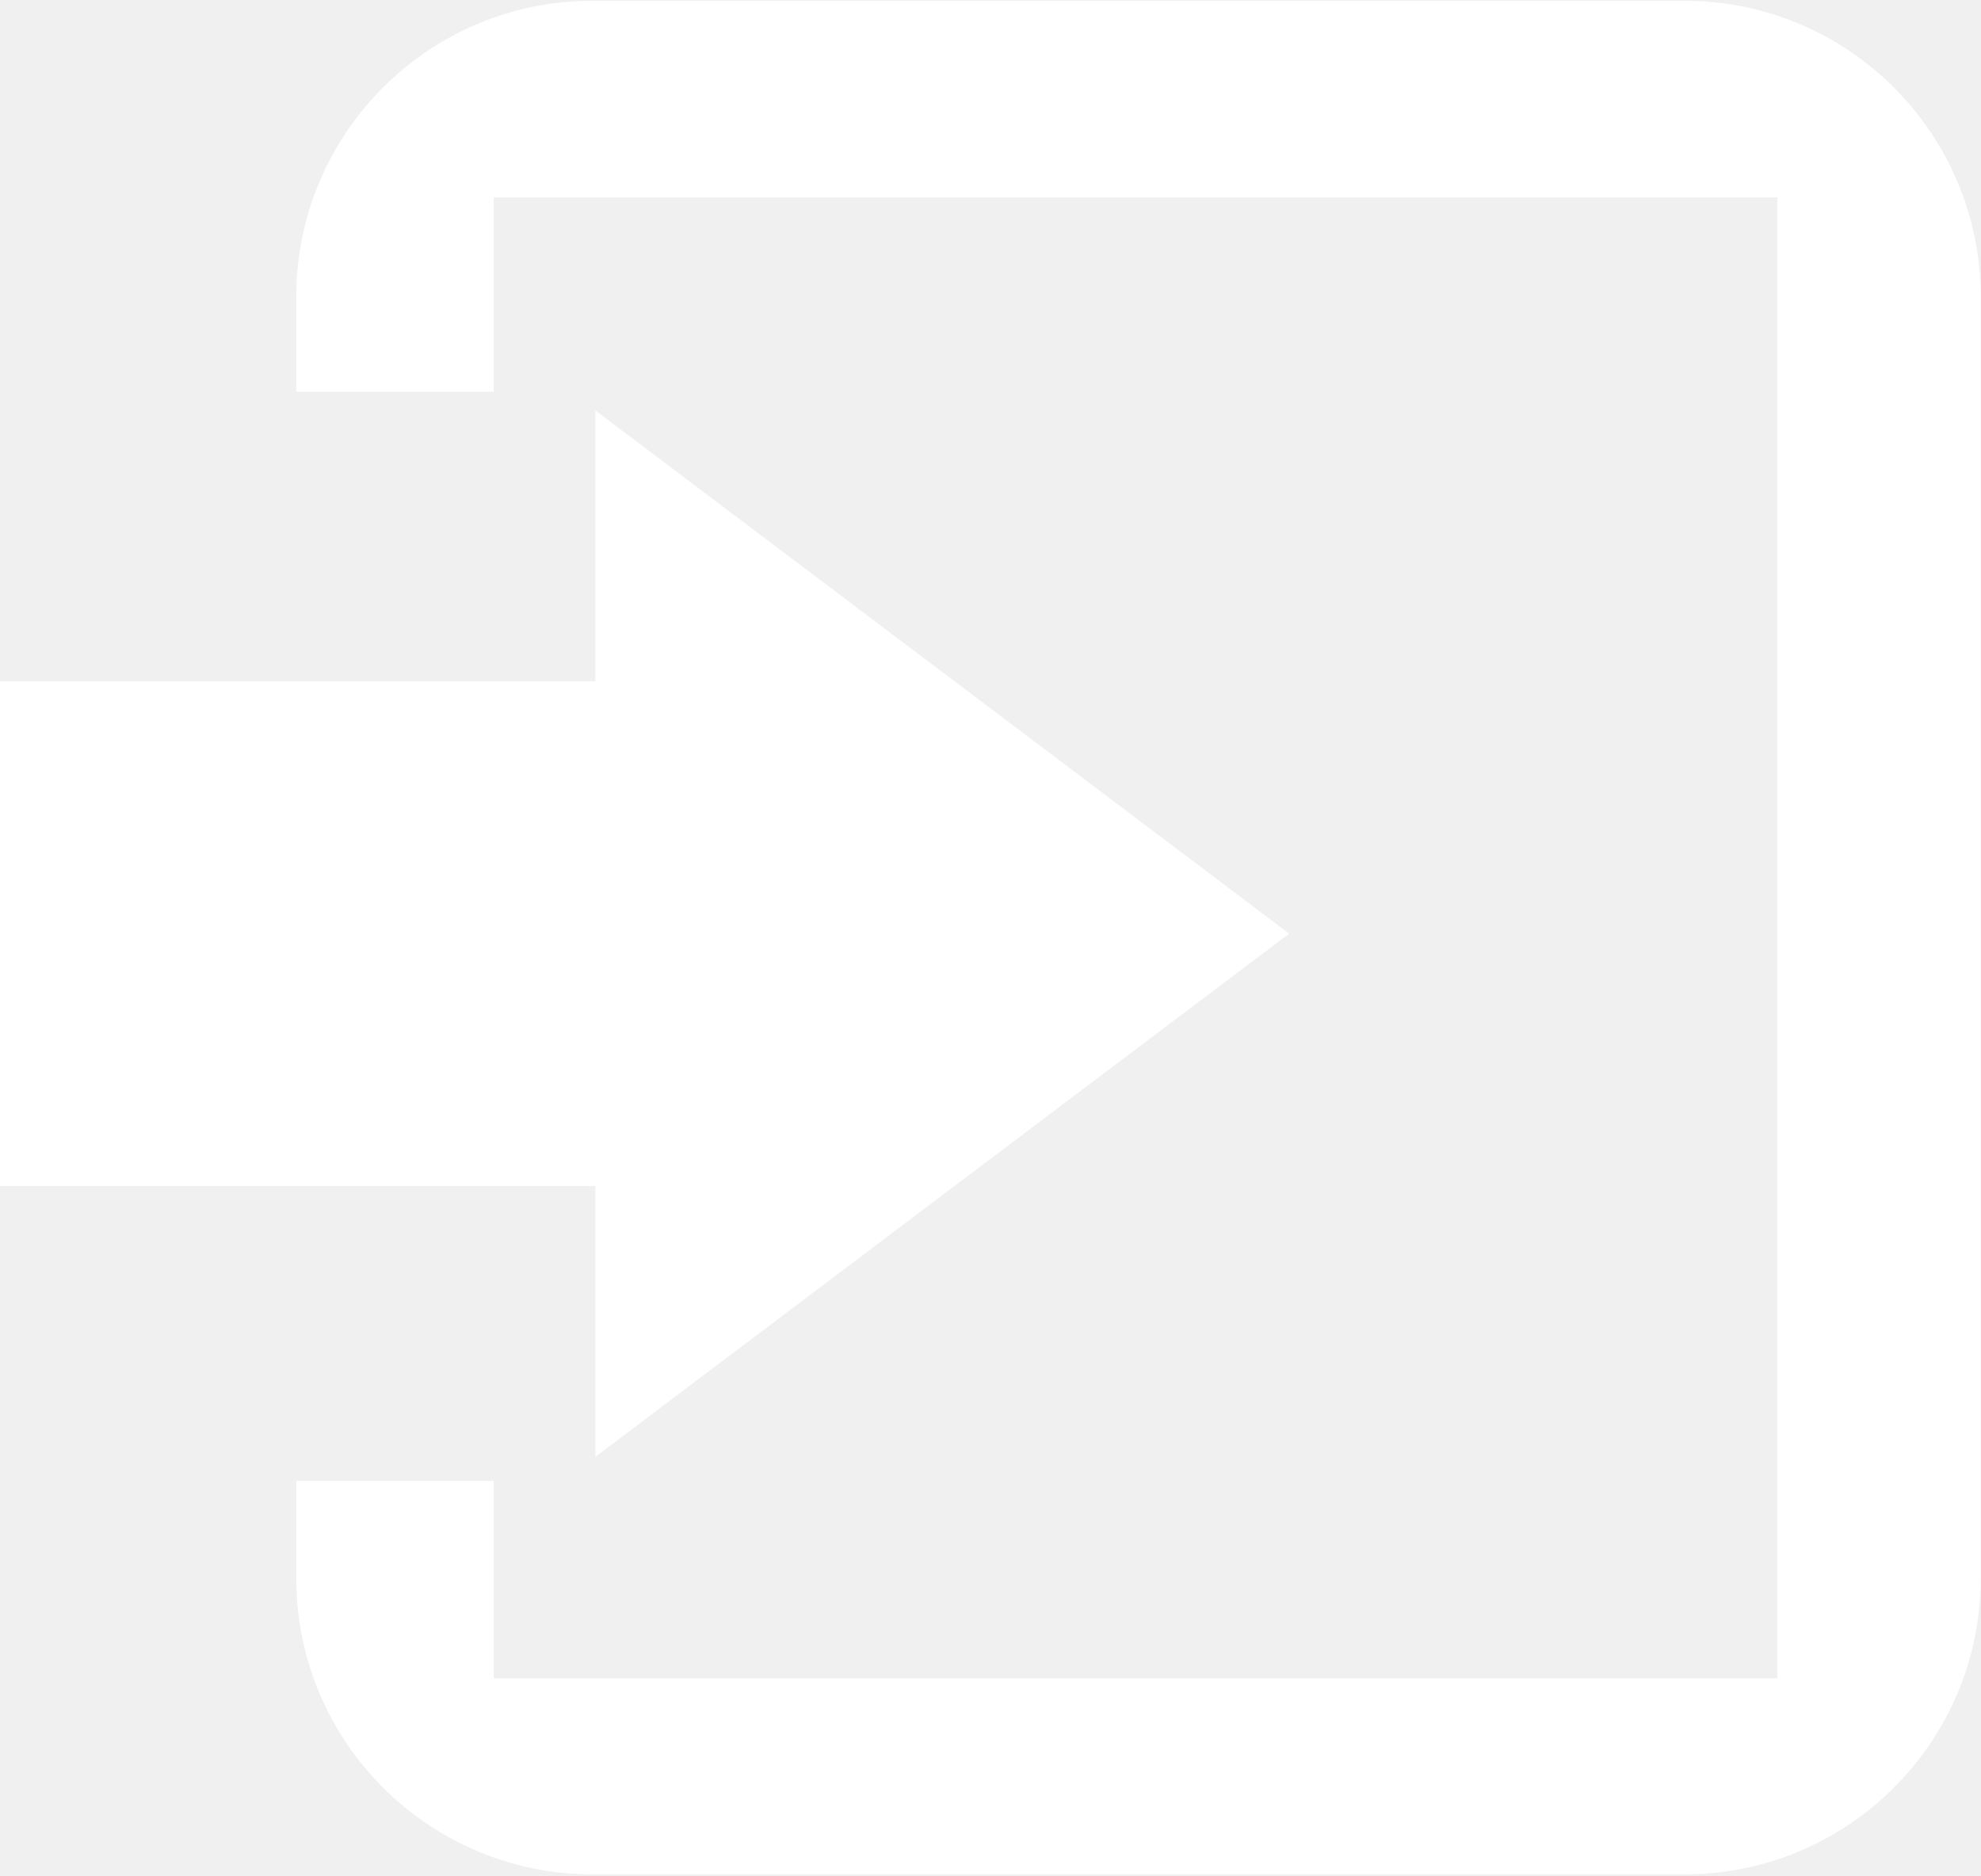
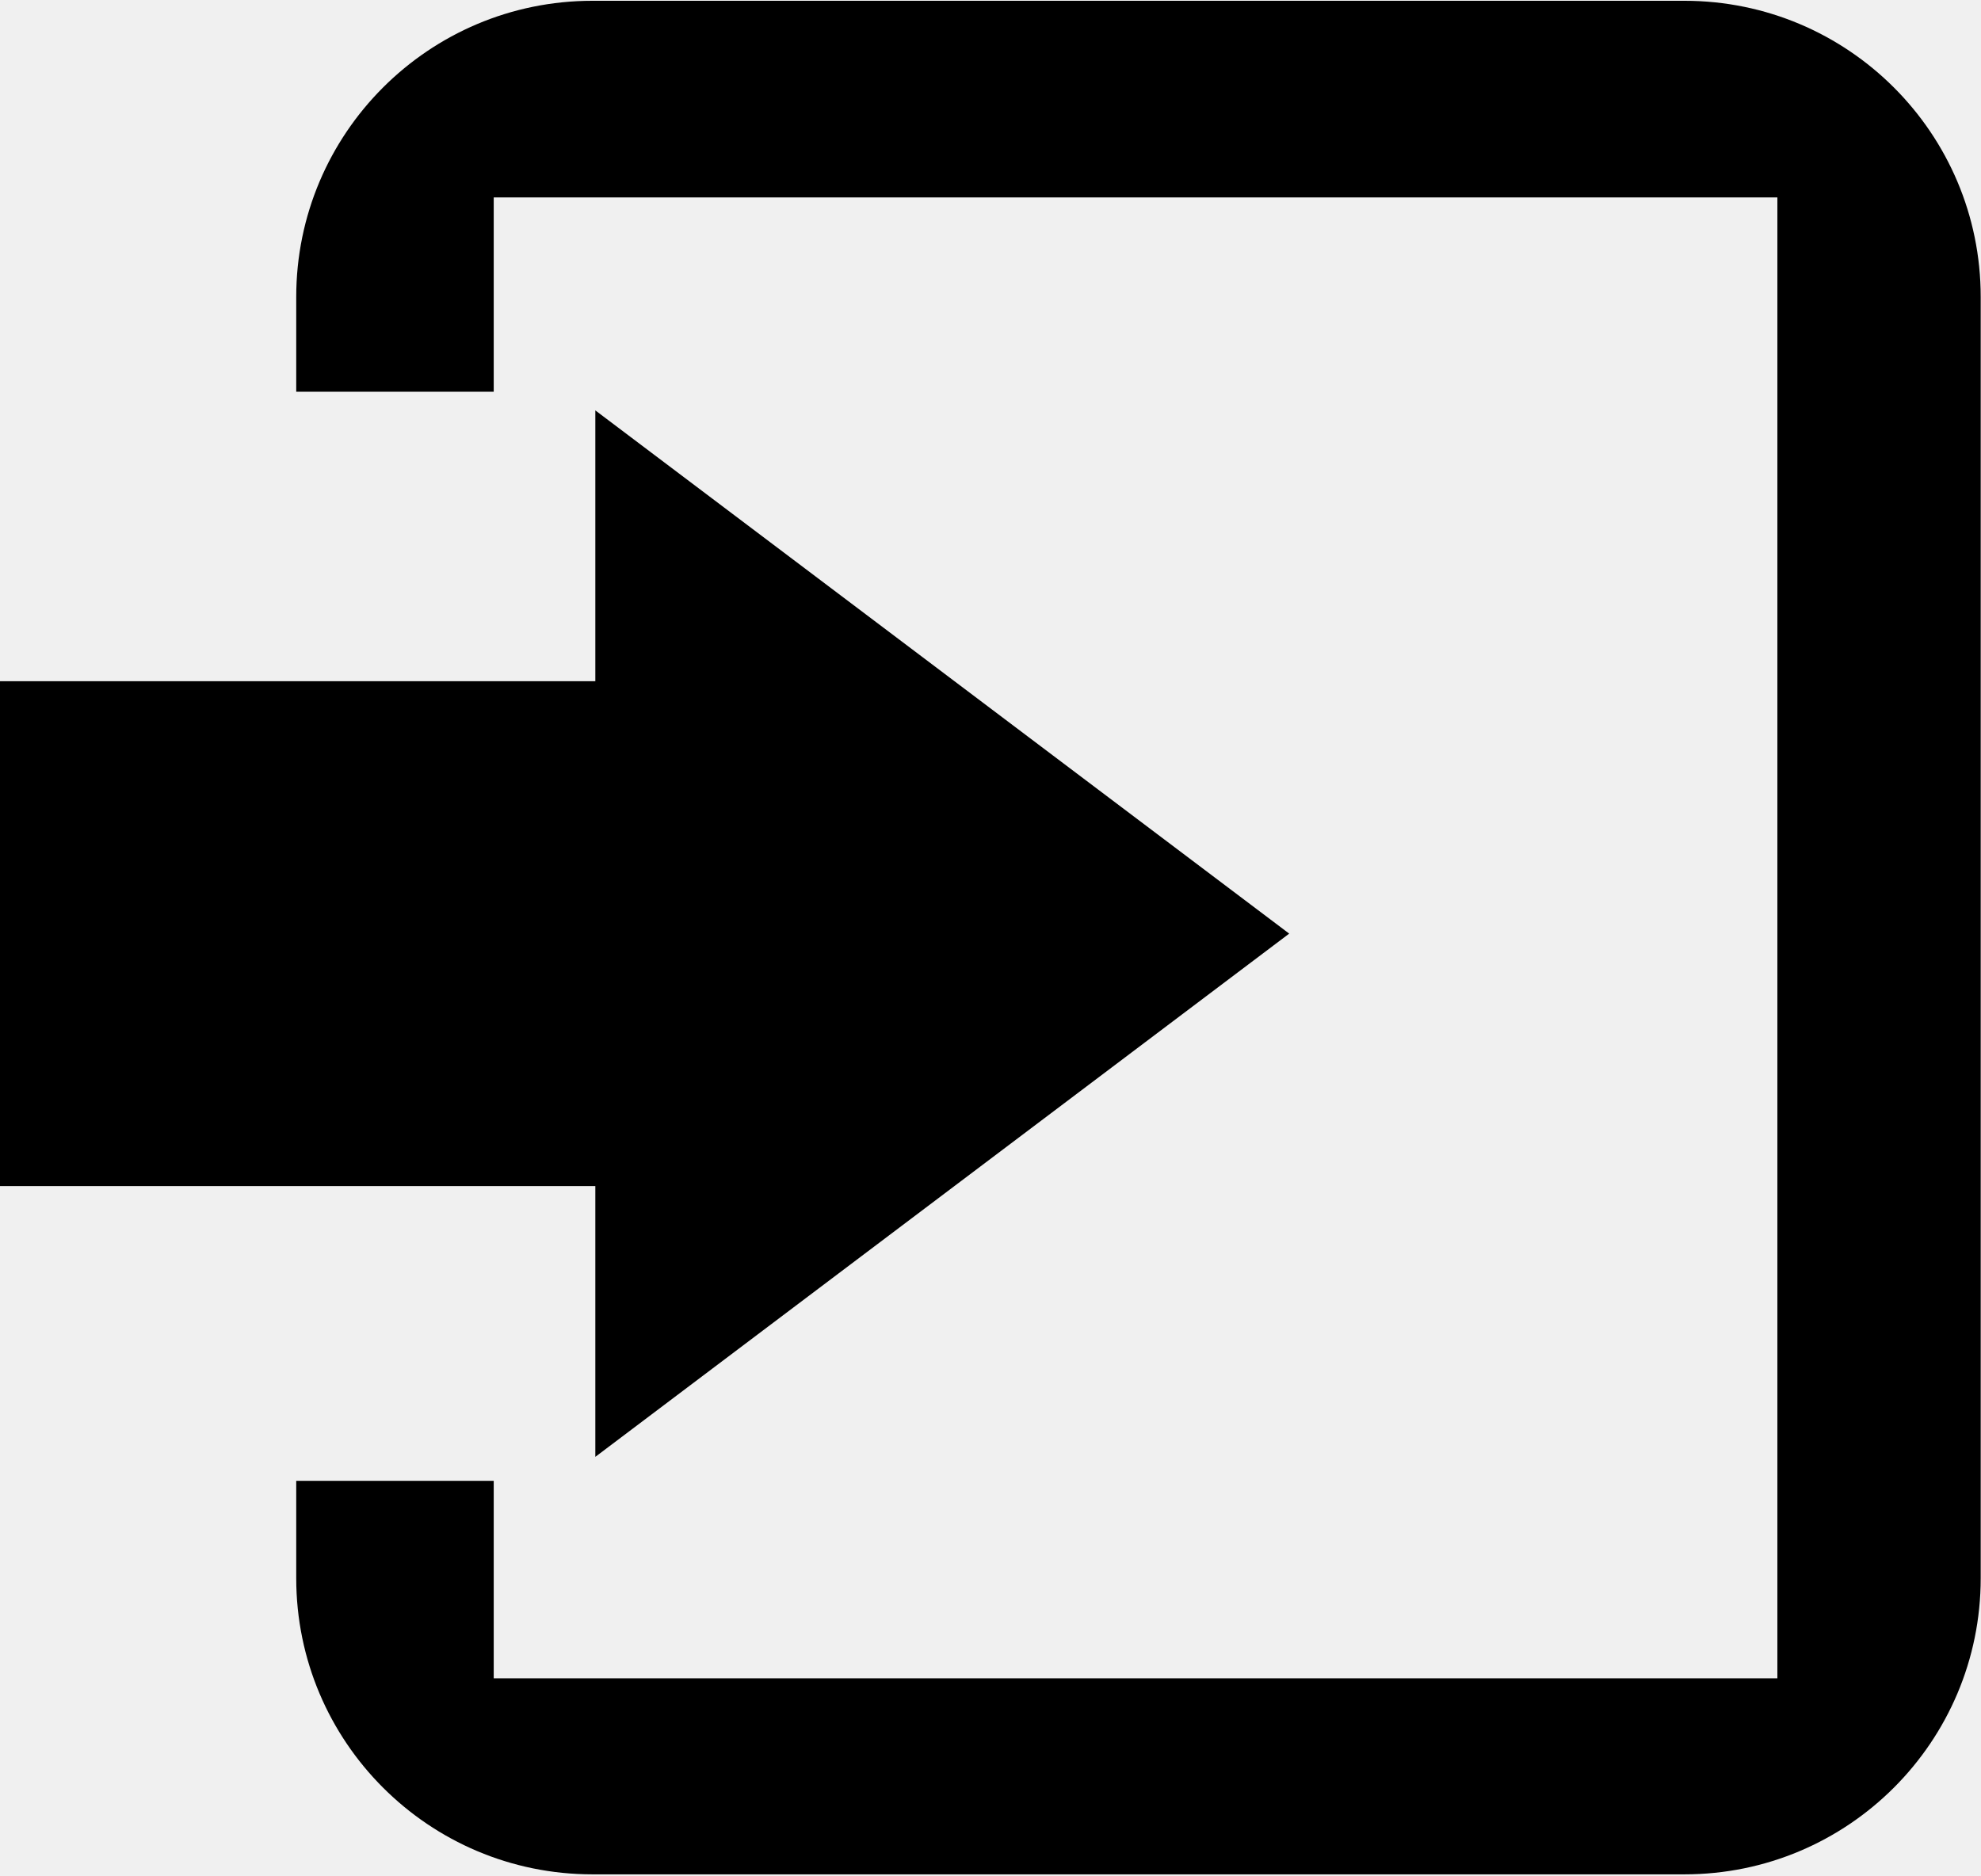
<svg xmlns="http://www.w3.org/2000/svg" width="20.062" height="19" viewBox="0 0 20.062 19">
-   <defs>
-     <style>
-       .cls-1 {
-         fill: #fff;
-         fill-opacity: 0.99;
-         fill-rule: evenodd;
-       }
-     </style>
-   </defs>
-   <path id="Вход" class="cls-1" d="M973,32.968v-0.96a3,3,0,0,1,3-3h11.059a3,3,0,0,1,3,3V44.986a3,3,0,0,1-3,3H976a3,3,0,0,1-3-3V44h2v2h13V31H975v1.968h-2Zm-3,8.046h6.029v2.743l7.027-5.3-7.027-5.3V35.9H970v5.114Z" transform="translate(-970 -29)" />
+   <path class="svg-login" d="M973,32.968v-0.96a3,3,0,0,1,3-3h11.059a3,3,0,0,1,3,3V44.986a3,3,0,0,1-3,3H976a3,3,0,0,1-3-3V44h2v2h13V31H975v1.968h-2Zm-3,8.046h6.029v2.743l7.027-5.3-7.027-5.3V35.9H970v5.114Z" transform="translate(-970 -29)" />
</svg>
